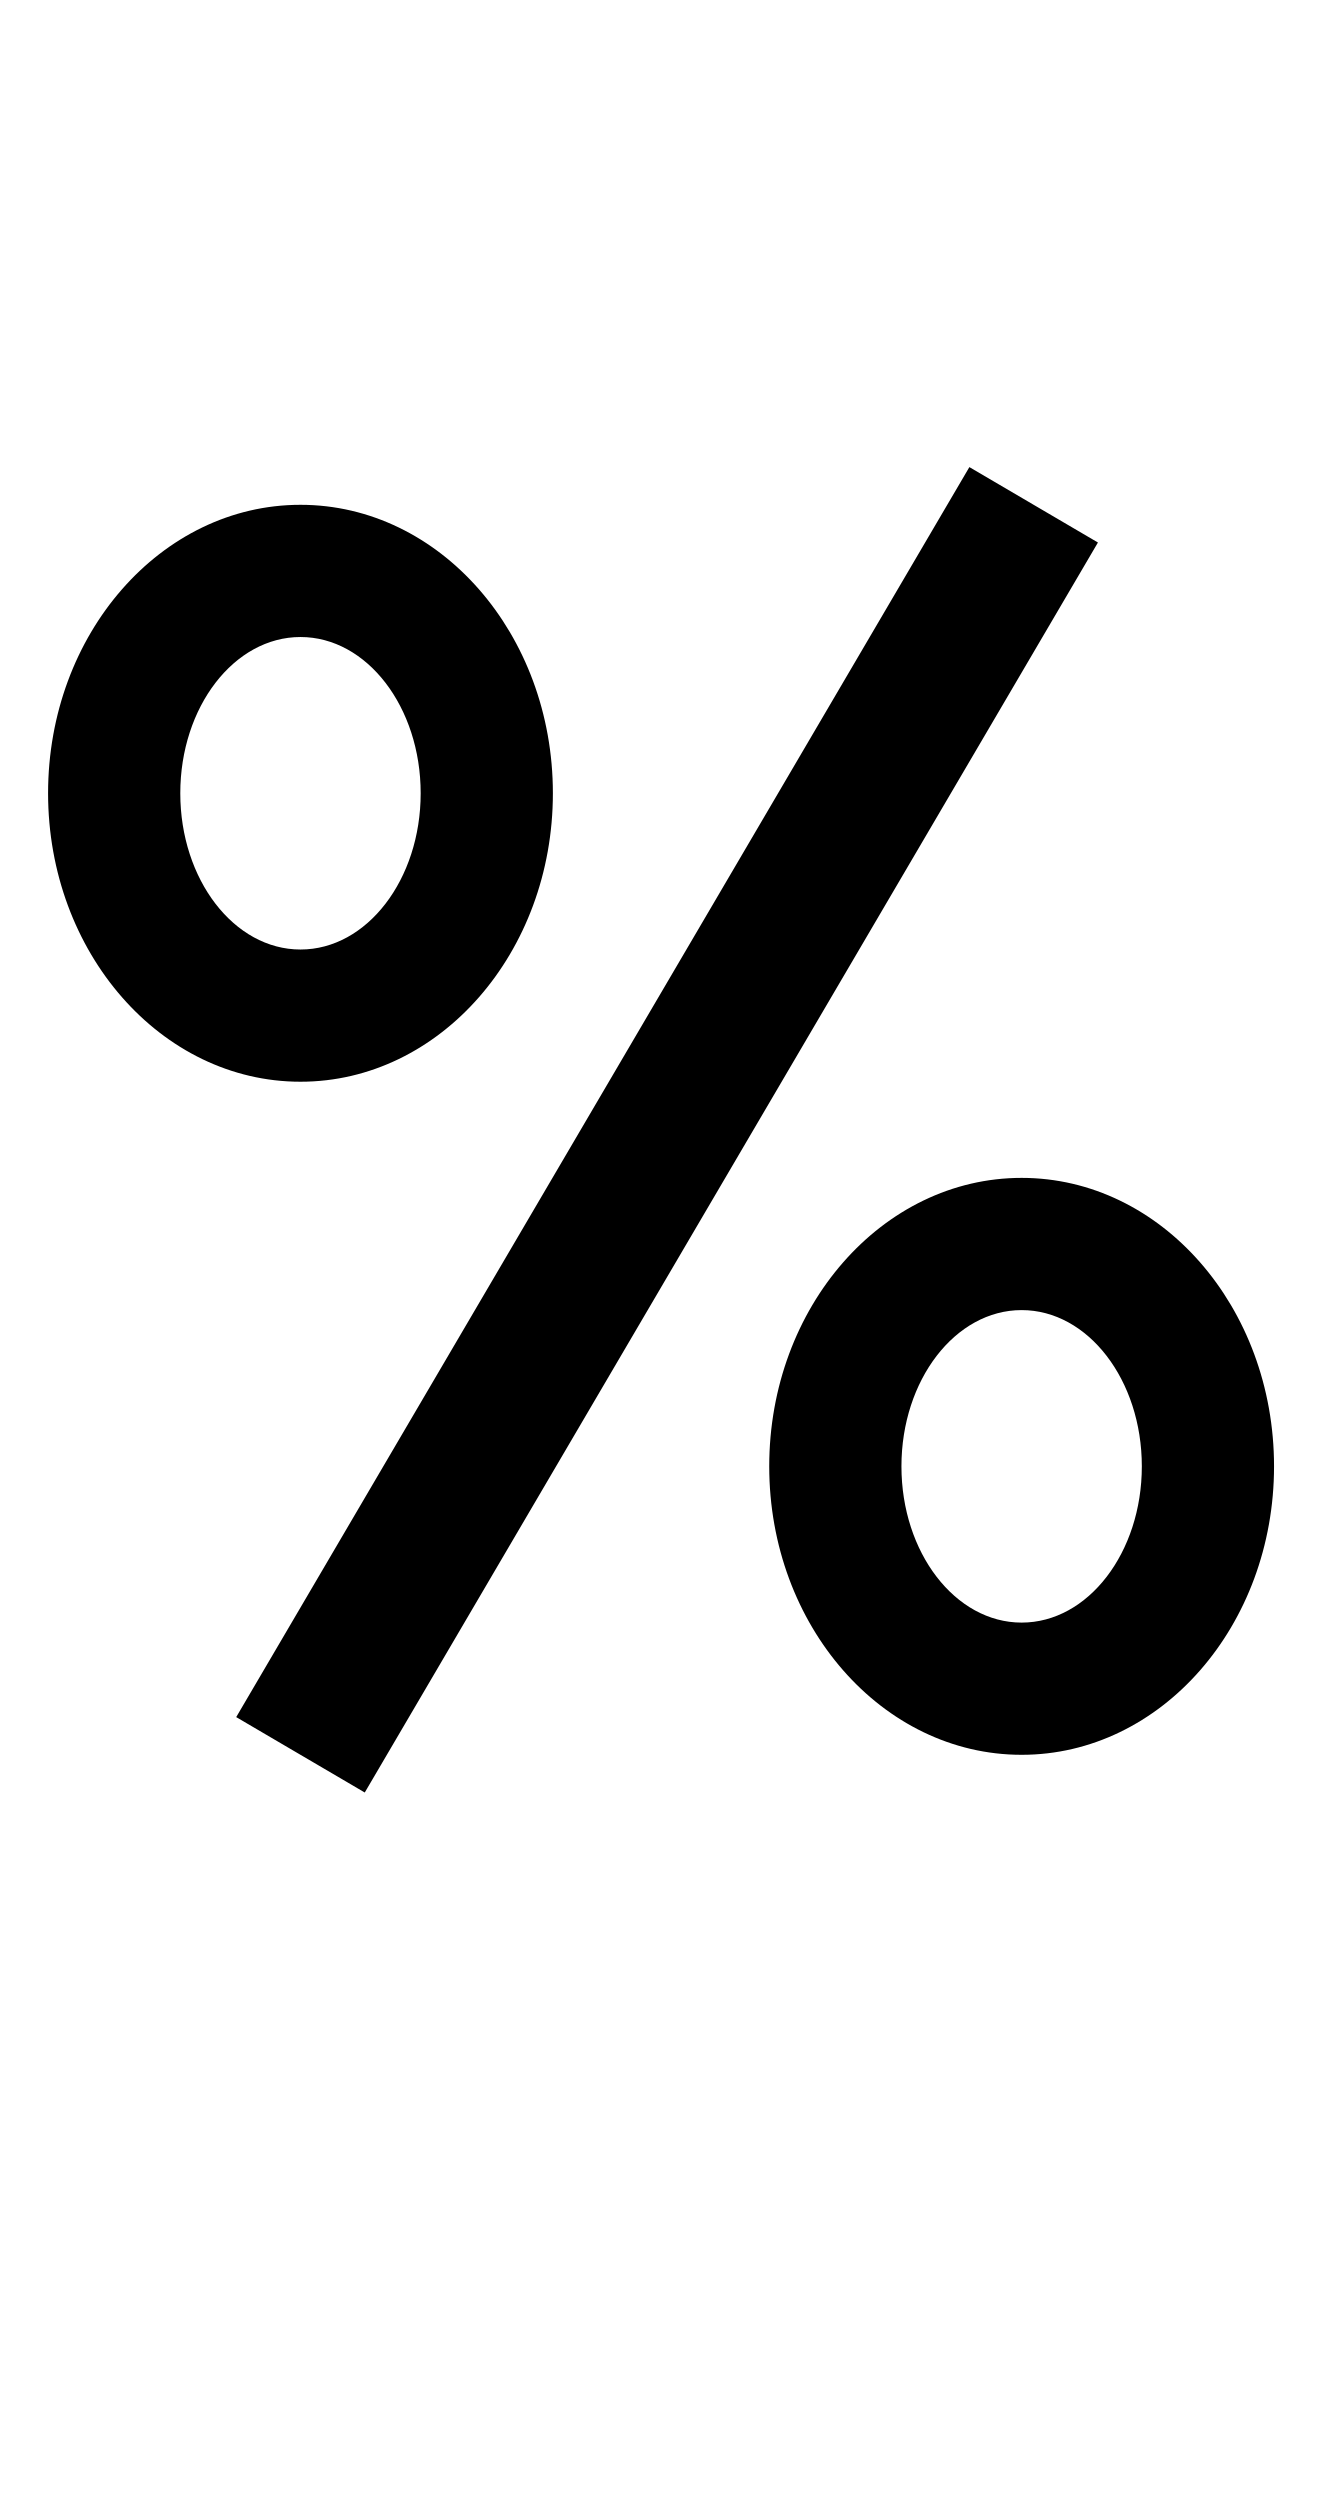
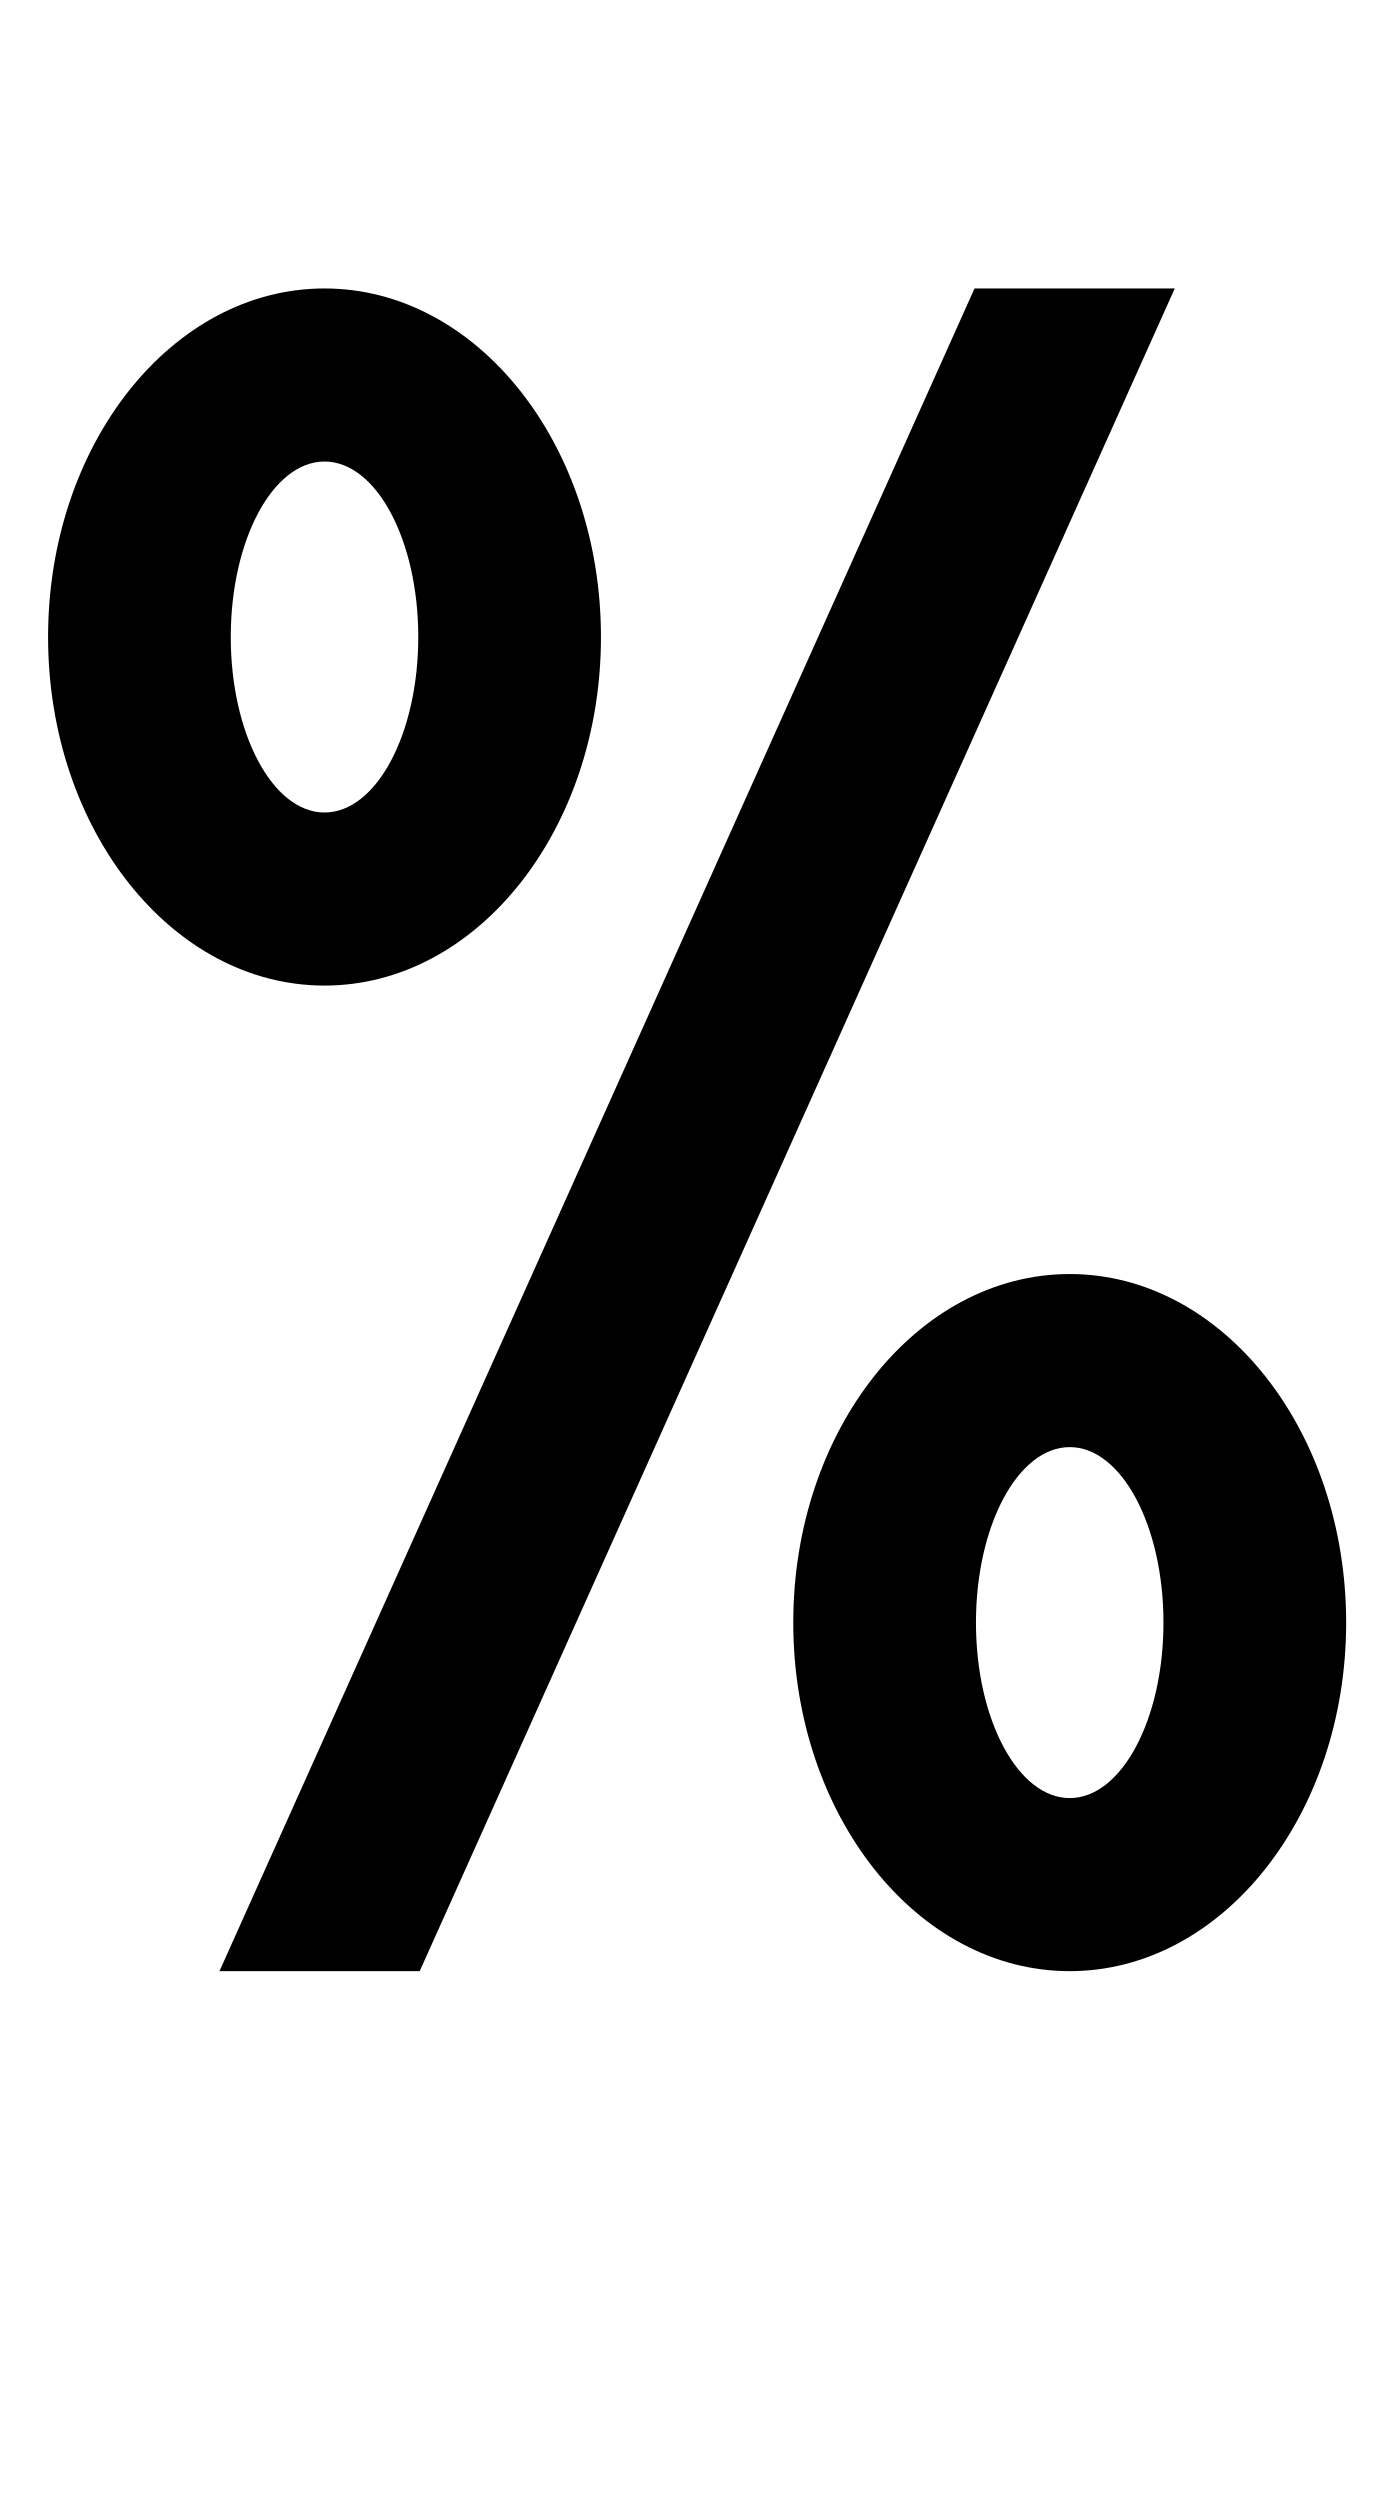
- <svg xmlns="http://www.w3.org/2000/svg" viewBox="-20 -820 550.000 1040">
-   <path transform="scale(1,-1)" d="M210 490C210 556.274 162.99 610 105 610C47.01 610 0 556.274 0 490C0 423.726 47.01 370 105 370C162.99 370 210 423.726 210 490ZM510 210C510 276.274 462.99 330 405 330C347.01 330 300 276.274 300 210C300 143.726 347.01 90 405 90C462.99 90 510 143.726 510 210ZM131.74 74.316 436.74 594.316 383.26 625.684 78.26 105.684ZM155 490C155 454.101 132.614 425 105 425C77.386 425 55 454.101 55 490C55 525.899 77.386 555 105 555C132.614 555 155 525.899 155 490ZM455 210C455 174.101 432.614 145 405 145C377.386 145 355 174.101 355 210C355 245.899 377.386 275 405 275C432.614 275 455 245.899 455 210Z" />
+ <svg xmlns="http://www.w3.org/2000/svg" viewBox="-20 -820 580.000 1040">
+   <path transform="scale(1,-1)" d="M385.401 700 71.298 0H154.599L468.702 700ZM540 145C540 225.081 488.513 290 425 290C361.487 290 310 225.081 310 145C310 64.919 361.487 0 425 0C488.513 0 540 64.919 540 145ZM230 555C230 635.081 178.513 700 115 700C51.487 700 0 635.081 0 555C0 474.919 51.487 410 115 410C178.513 410 230 474.919 230 555ZM154 555C154 514.683 136.539 482 115 482C93.461 482 76 514.683 76 555C76 595.317 93.461 628 115 628C136.539 628 154 595.317 154 555ZM464 145C464 104.683 446.539 72 425 72C403.461 72 386 104.683 386 145C386 185.317 403.461 218 425 218C446.539 218 464 185.317 464 145Z" />
</svg>
